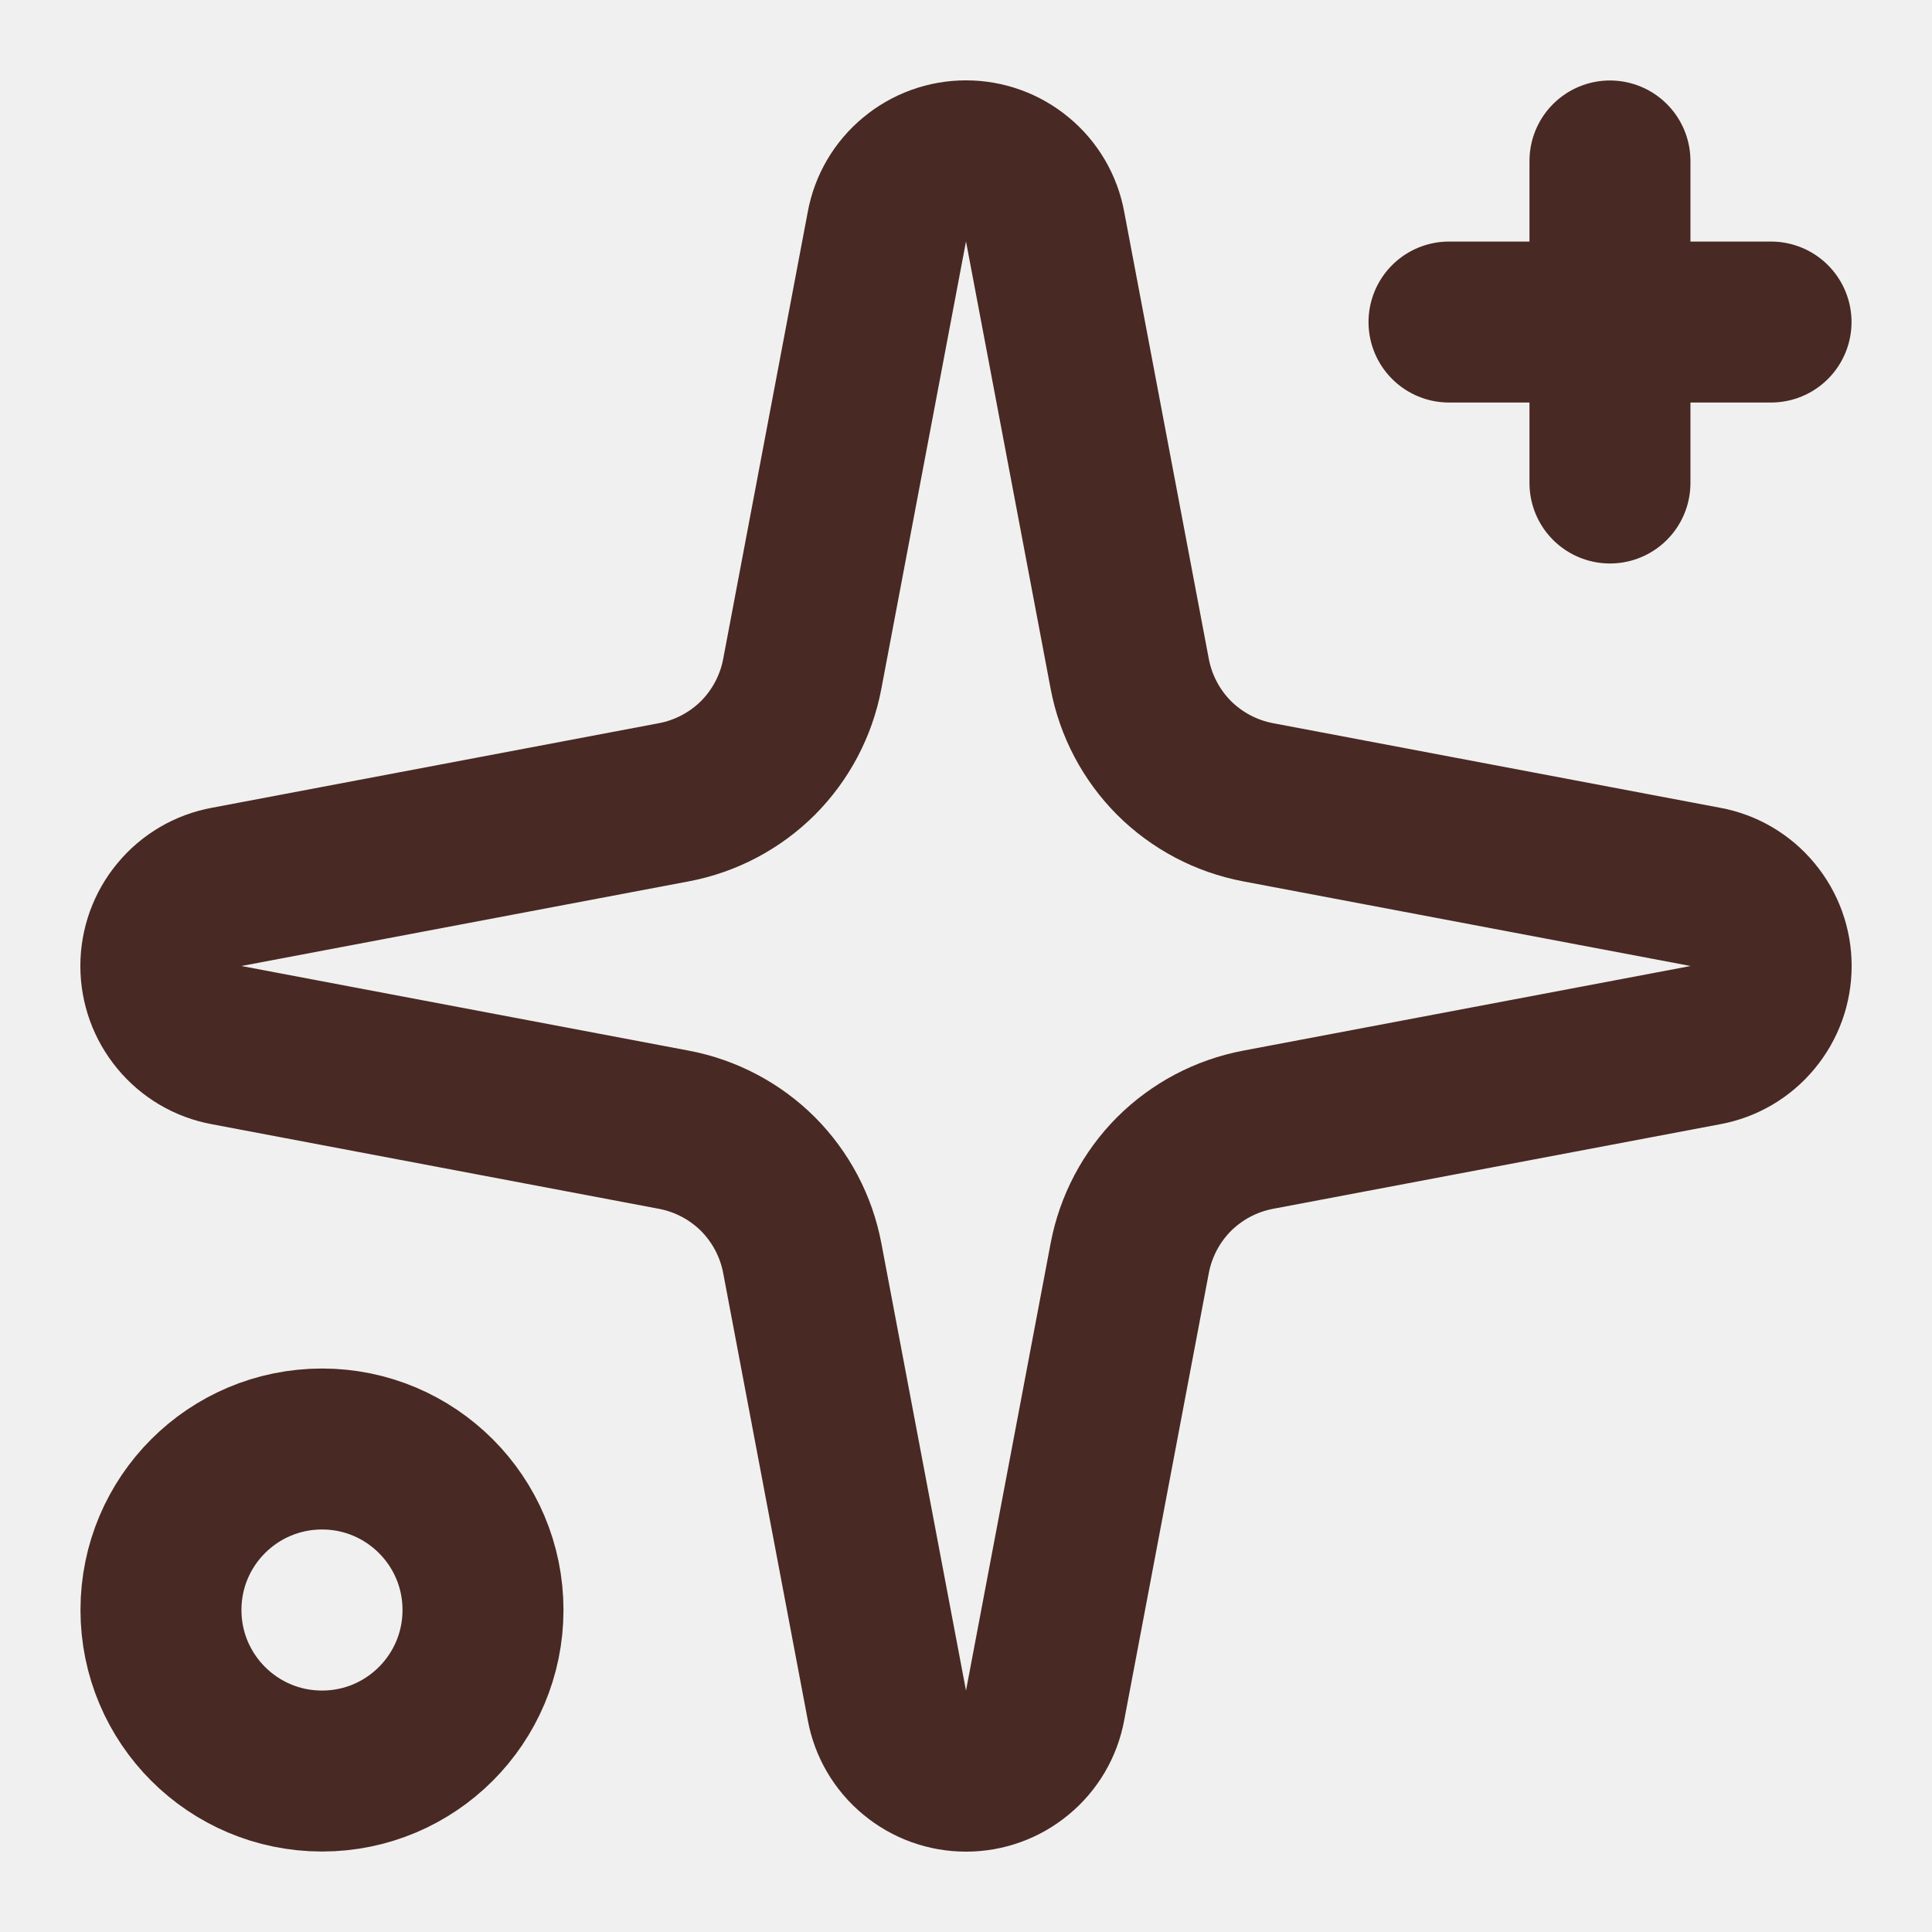
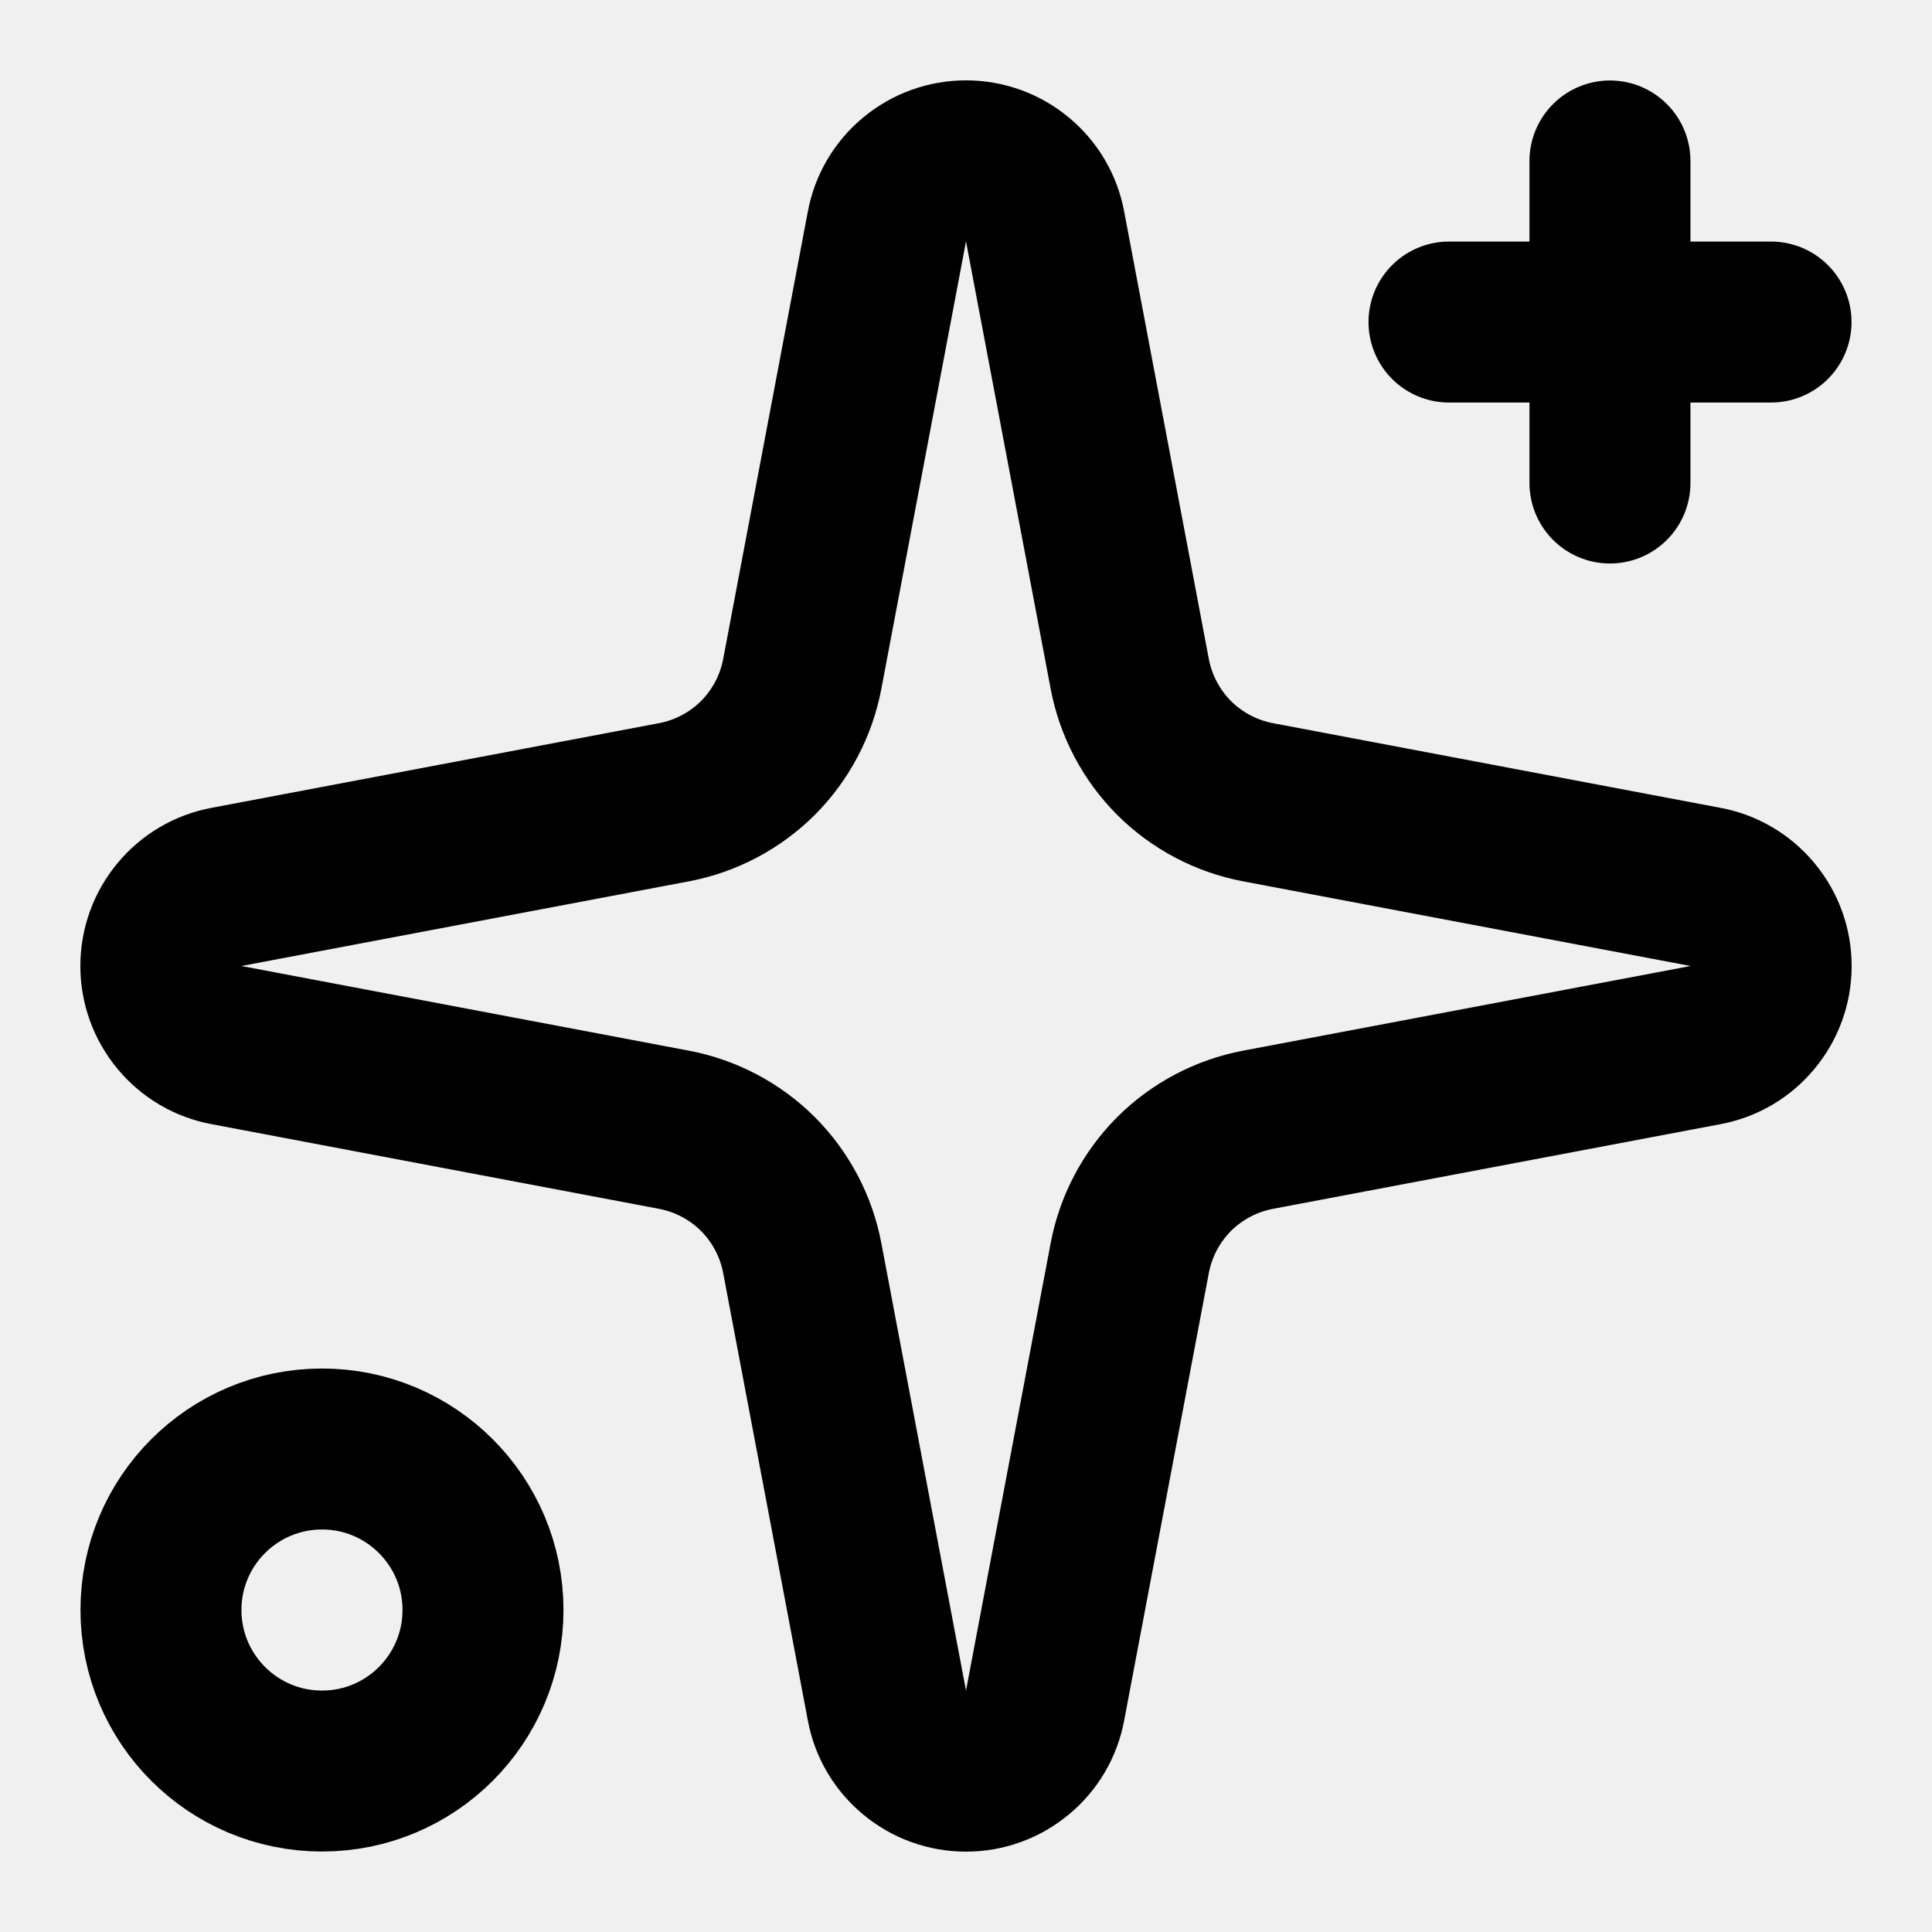
<svg xmlns="http://www.w3.org/2000/svg" width="16" height="16" viewBox="0 0 16 16" fill="none">
  <g clip-path="url(#clip0_1_161)">
-     <path d="M7.345 1.876C7.373 1.723 7.454 1.585 7.574 1.486C7.694 1.386 7.844 1.332 8 1.332C8.156 1.332 8.306 1.386 8.426 1.486C8.546 1.585 8.627 1.723 8.655 1.876L9.356 5.581C9.406 5.845 9.534 6.087 9.723 6.277C9.913 6.466 10.155 6.594 10.419 6.644L14.124 7.345C14.277 7.373 14.415 7.454 14.514 7.574C14.614 7.694 14.668 7.844 14.668 8C14.668 8.156 14.614 8.306 14.514 8.426C14.415 8.546 14.277 8.627 14.124 8.655L10.419 9.356C10.155 9.406 9.913 9.534 9.723 9.723C9.534 9.913 9.406 10.155 9.356 10.419L8.655 14.124C8.627 14.277 8.546 14.415 8.426 14.514C8.306 14.614 8.156 14.668 8 14.668C7.844 14.668 7.694 14.614 7.574 14.514C7.454 14.415 7.373 14.277 7.345 14.124L6.644 10.419C6.594 10.155 6.466 9.913 6.277 9.723C6.087 9.534 5.845 9.406 5.581 9.356L1.876 8.655C1.723 8.627 1.585 8.546 1.486 8.426C1.386 8.306 1.332 8.156 1.332 8C1.332 7.844 1.386 7.694 1.486 7.574C1.585 7.454 1.723 7.373 1.876 7.345L5.581 6.644C5.845 6.594 6.087 6.466 6.277 6.277C6.466 6.087 6.594 5.845 6.644 5.581L7.345 1.876Z" stroke="#492923" stroke-width="1.333" stroke-linecap="round" stroke-linejoin="round" />
-     <path d="M13.333 1.333V4" stroke="#492923" stroke-width="1.333" stroke-linecap="round" stroke-linejoin="round" />
-     <path d="M14.667 2.667H12" stroke="#492923" stroke-width="1.333" stroke-linecap="round" stroke-linejoin="round" />
-     <path d="M2.667 14.667C3.403 14.667 4 14.07 4 13.333C4 12.597 3.403 12 2.667 12C1.93 12 1.333 12.597 1.333 13.333C1.333 14.07 1.93 14.667 2.667 14.667Z" stroke="#492923" stroke-width="1.333" stroke-linecap="round" stroke-linejoin="round" />
+     <path d="M7.345 1.876C7.373 1.723 7.454 1.585 7.574 1.486C7.694 1.386 7.844 1.332 8 1.332C8.156 1.332 8.306 1.386 8.426 1.486C8.546 1.585 8.627 1.723 8.655 1.876L9.356 5.581C9.406 5.845 9.534 6.087 9.723 6.277C9.913 6.466 10.155 6.594 10.419 6.644L14.124 7.345C14.277 7.373 14.415 7.454 14.514 7.574C14.614 7.694 14.668 7.844 14.668 8C14.668 8.156 14.614 8.306 14.514 8.426C14.415 8.546 14.277 8.627 14.124 8.655L10.419 9.356C10.155 9.406 9.913 9.534 9.723 9.723C9.534 9.913 9.406 10.155 9.356 10.419L8.655 14.124C8.627 14.277 8.546 14.415 8.426 14.514C8.306 14.614 8.156 14.668 8 14.668C7.844 14.668 7.694 14.614 7.574 14.514C7.454 14.415 7.373 14.277 7.345 14.124L6.644 10.419C6.594 10.155 6.466 9.913 6.277 9.723C6.087 9.534 5.845 9.406 5.581 9.356L1.876 8.655C1.723 8.627 1.585 8.546 1.486 8.426C1.386 8.306 1.332 8.156 1.332 8C1.332 7.844 1.386 7.694 1.486 7.574C1.585 7.454 1.723 7.373 1.876 7.345L5.581 6.644C5.845 6.594 6.087 6.466 6.277 6.277C6.466 6.087 6.594 5.845 6.644 5.581L7.345 1.876Z" stroke="currentColor" stroke-width="1.333" stroke-linecap="round" stroke-linejoin="round" />
+     <path d="M13.333 1.333V4" stroke="currentColor" stroke-width="1.333" stroke-linecap="round" stroke-linejoin="round" />
+     <path d="M14.667 2.667H12" stroke="currentColor" stroke-width="1.333" stroke-linecap="round" stroke-linejoin="round" />
+     <path d="M2.667 14.667C3.403 14.667 4 14.07 4 13.333C4 12.597 3.403 12 2.667 12C1.93 12 1.333 12.597 1.333 13.333C1.333 14.07 1.93 14.667 2.667 14.667Z" stroke="currentColor" stroke-width="1.333" stroke-linecap="round" stroke-linejoin="round" />
  </g>
  <defs>
    <clipPath id="clip0_1_161">
      <rect width="16" height="16" fill="white" />
    </clipPath>
  </defs>
</svg>
